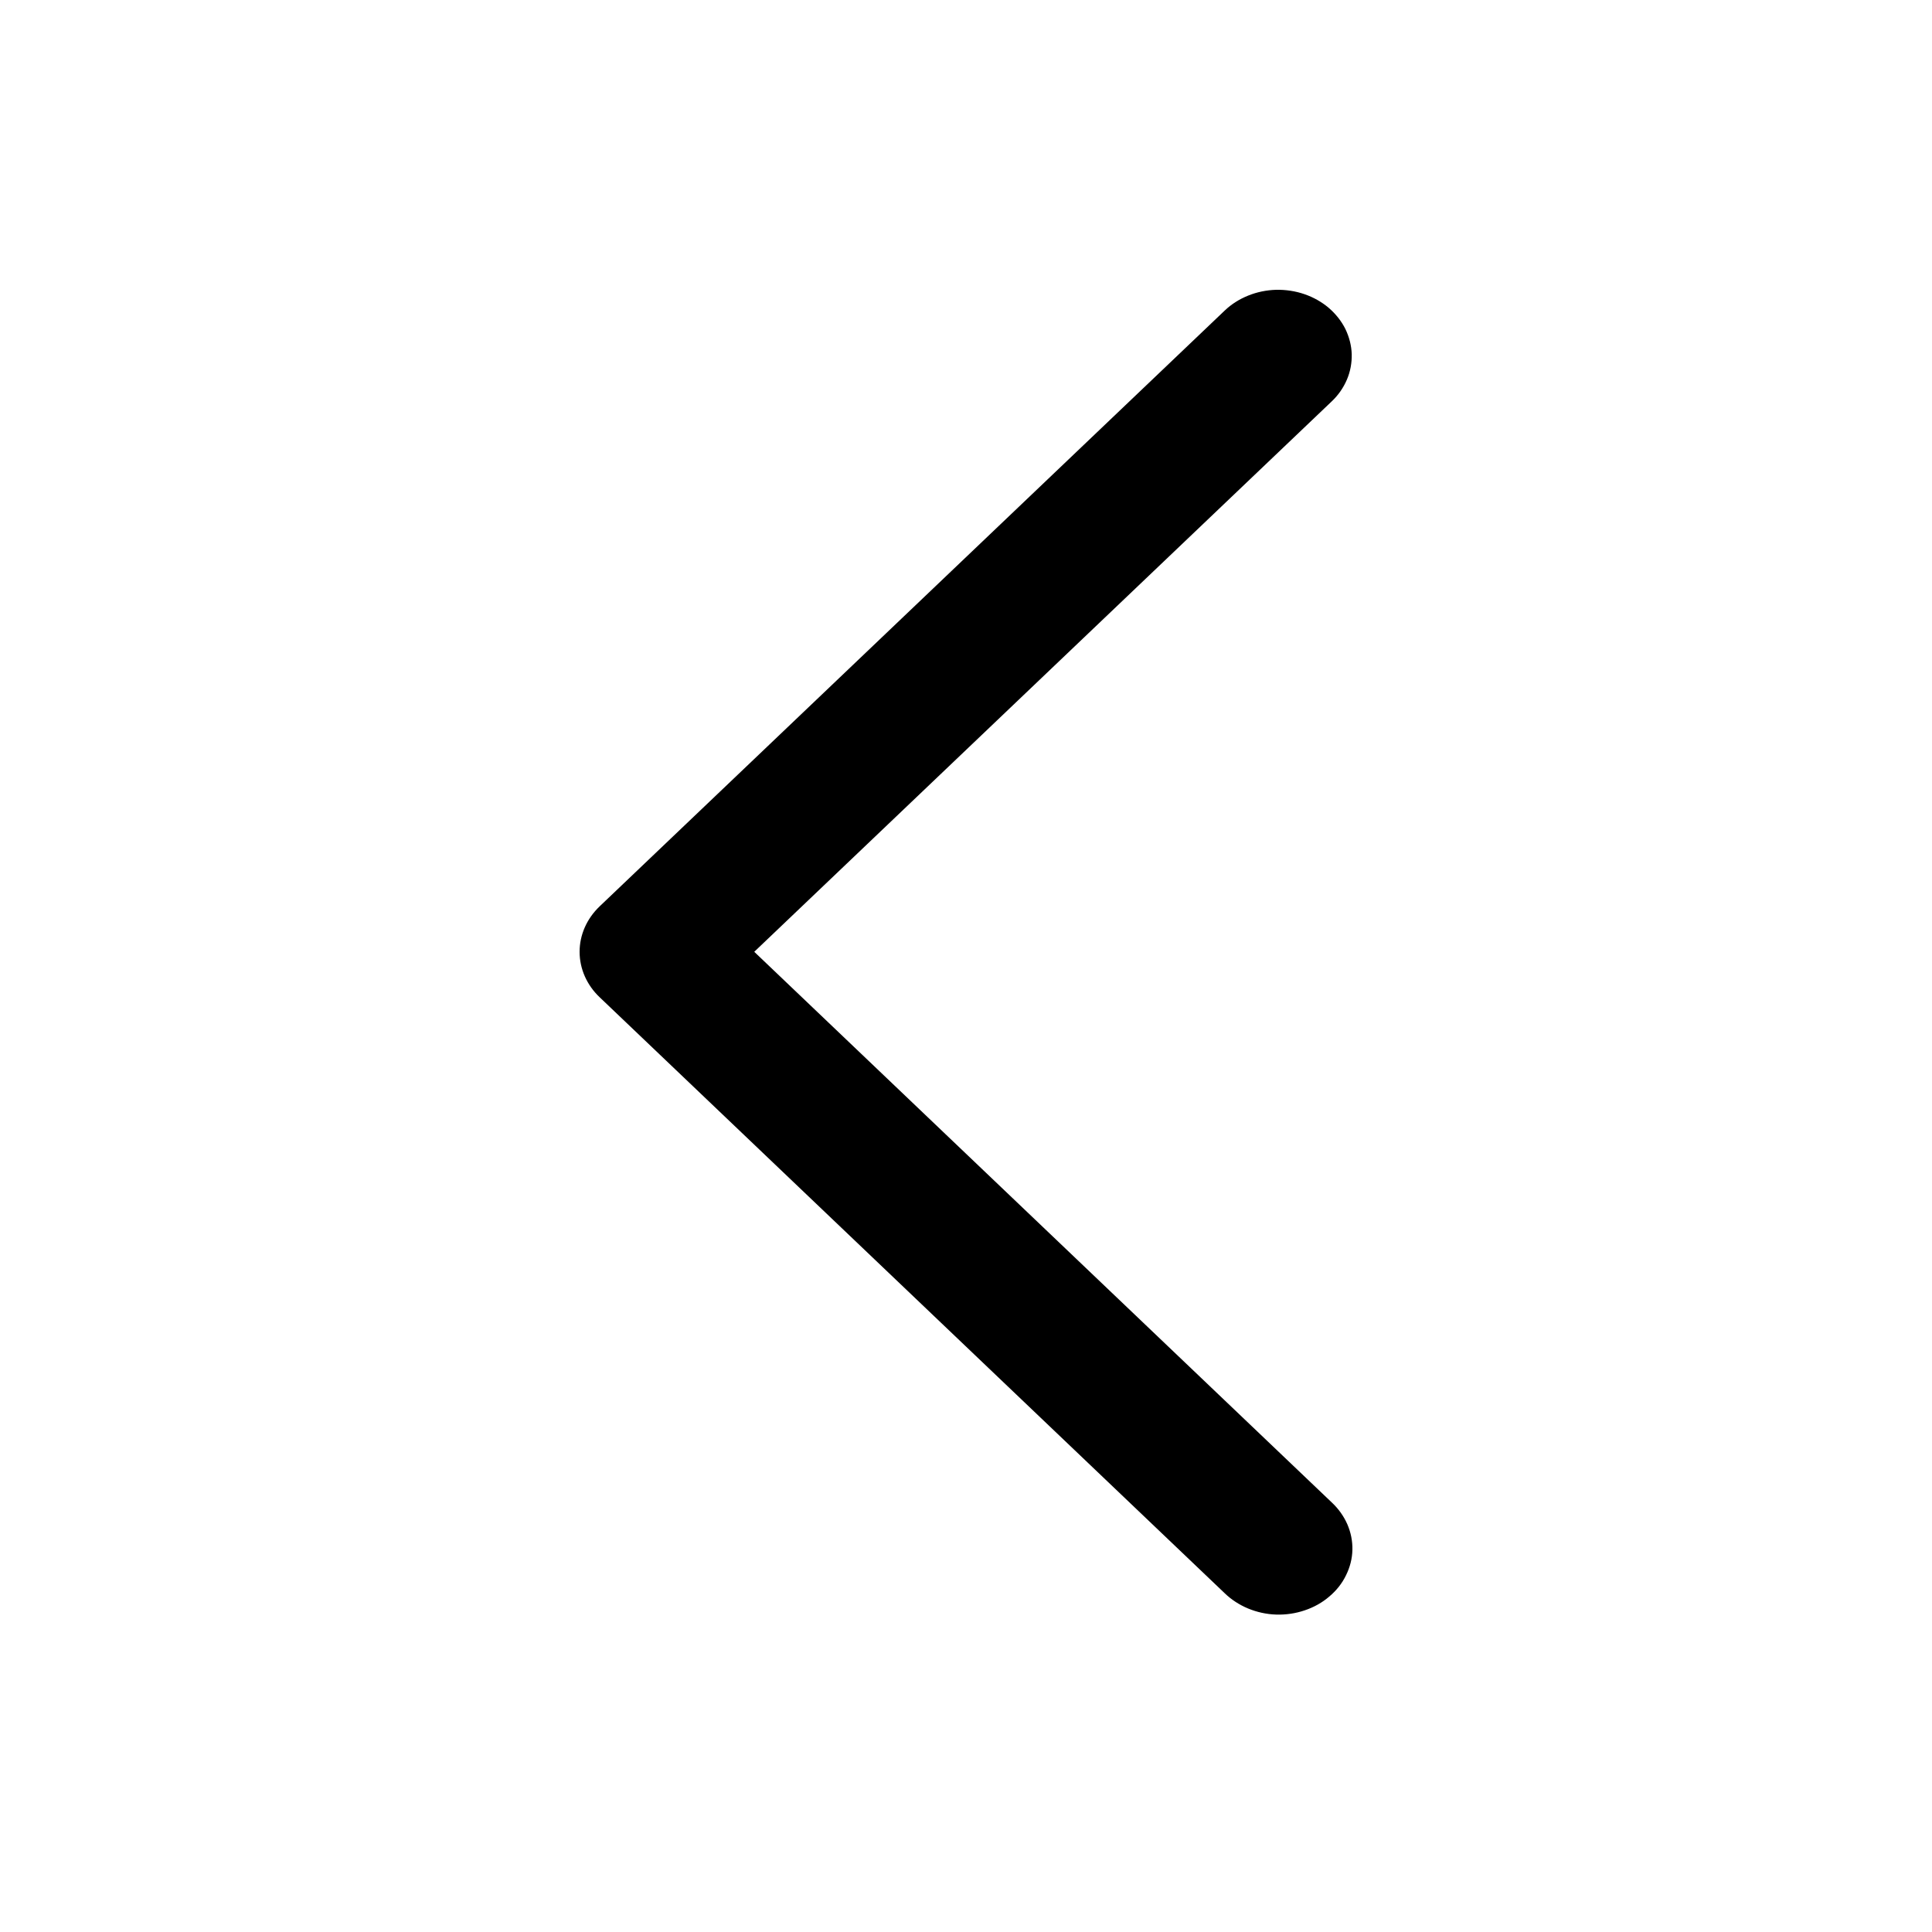
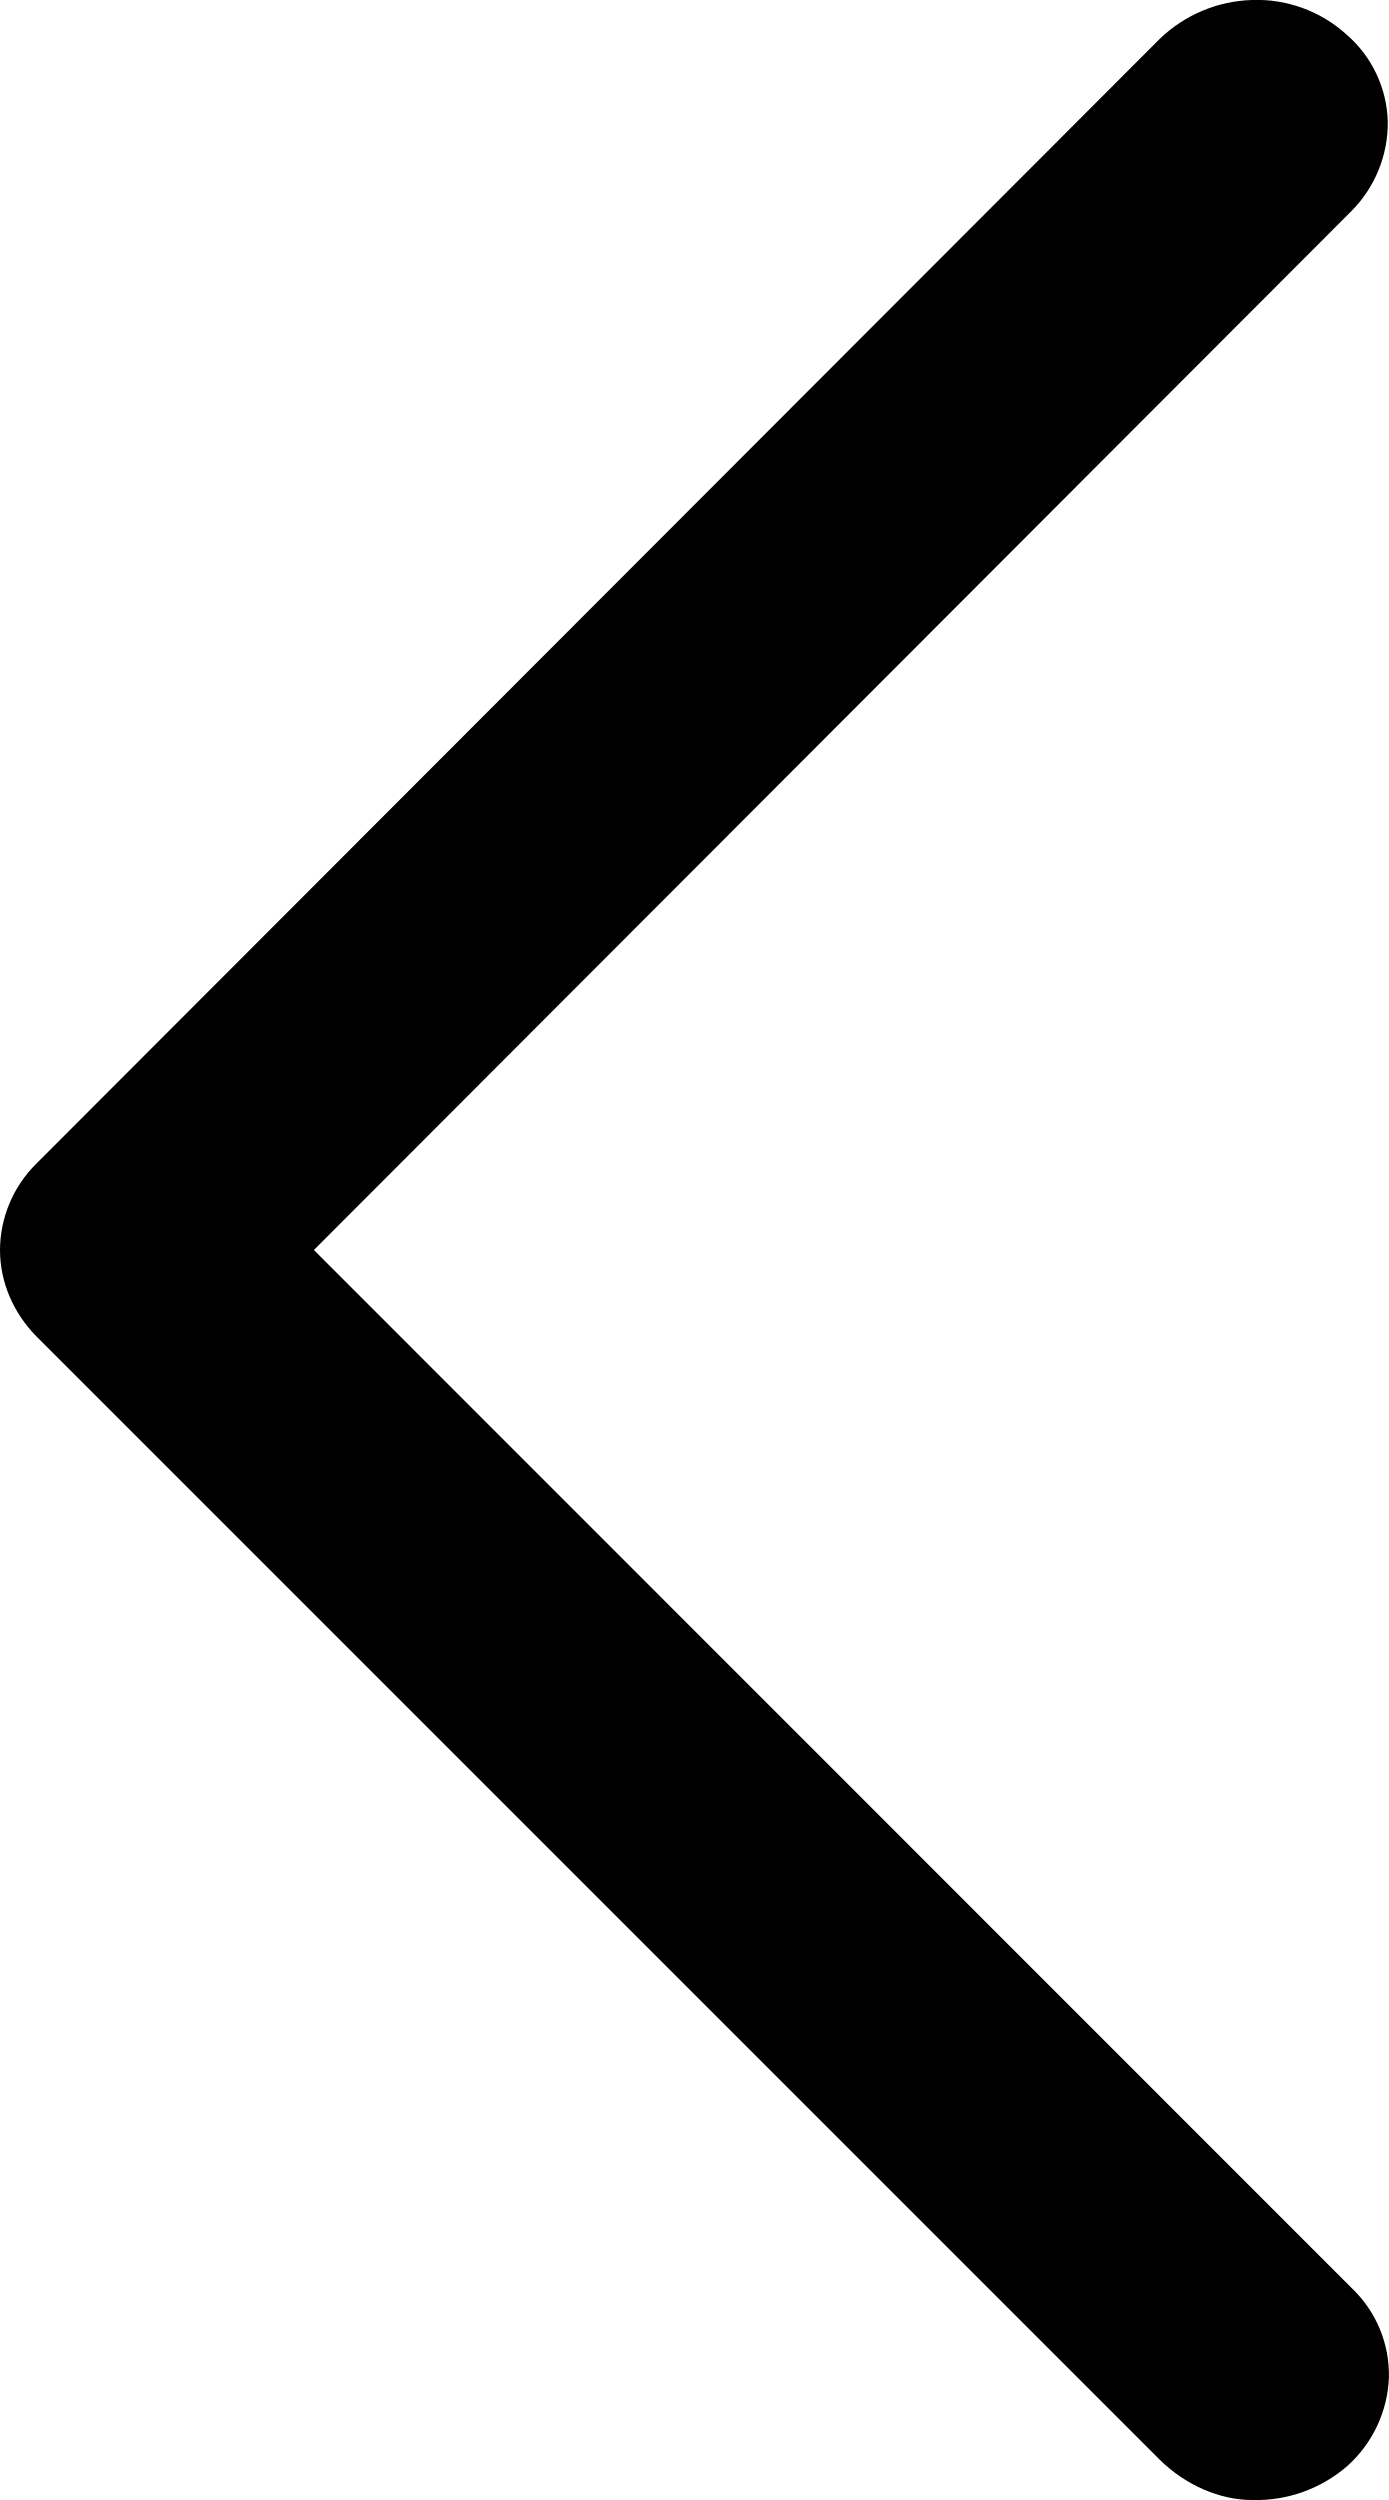
- <svg xmlns="http://www.w3.org/2000/svg" width="20" height="20" viewBox="0 0 20 20" fill="none">
-   <path d="M13.785 4.156C13.854 4.091 13.907 4.014 13.943 3.93C13.979 3.846 13.995 3.756 13.993 3.666C13.99 3.576 13.967 3.488 13.927 3.405C13.886 3.323 13.827 3.249 13.755 3.187C13.682 3.125 13.596 3.077 13.503 3.045C13.41 3.013 13.31 2.998 13.21 3C13.11 3.003 13.012 3.023 12.921 3.06C12.829 3.097 12.747 3.149 12.678 3.215L6.208 9.382C6.074 9.51 6 9.678 6 9.853C6 10.028 6.074 10.197 6.208 10.324L12.678 16.493C12.746 16.559 12.829 16.613 12.92 16.651C13.012 16.689 13.111 16.711 13.212 16.714C13.313 16.717 13.413 16.702 13.507 16.67C13.602 16.638 13.688 16.59 13.761 16.527C13.835 16.465 13.894 16.39 13.934 16.307C13.975 16.224 13.998 16.135 14 16.044C14.002 15.953 13.984 15.863 13.947 15.778C13.91 15.694 13.855 15.617 13.785 15.552L7.808 9.853L13.785 4.156Z" fill="currentColor" />
+ <svg xmlns="http://www.w3.org/2000/svg" width="5" height="9" fill="none" viewBox="0 0 5 9">
+   <path fill="currentColor" d="M4.866.759a.45.45 0 0 0 .13-.322.43.43 0 0 0-.15-.314A.48.48 0 0 0 4.507 0a.5.5 0 0 0-.332.14L.13 4.19A.44.44 0 0 0 0 4.5c0 .114.047.225.13.31l4.044 4.044c.094.093.218.146.333.146a.5.5 0 0 0 .344-.123.45.45 0 0 0 .149-.317.43.43 0 0 0-.134-.323L1.13 4.5z" />
</svg>
